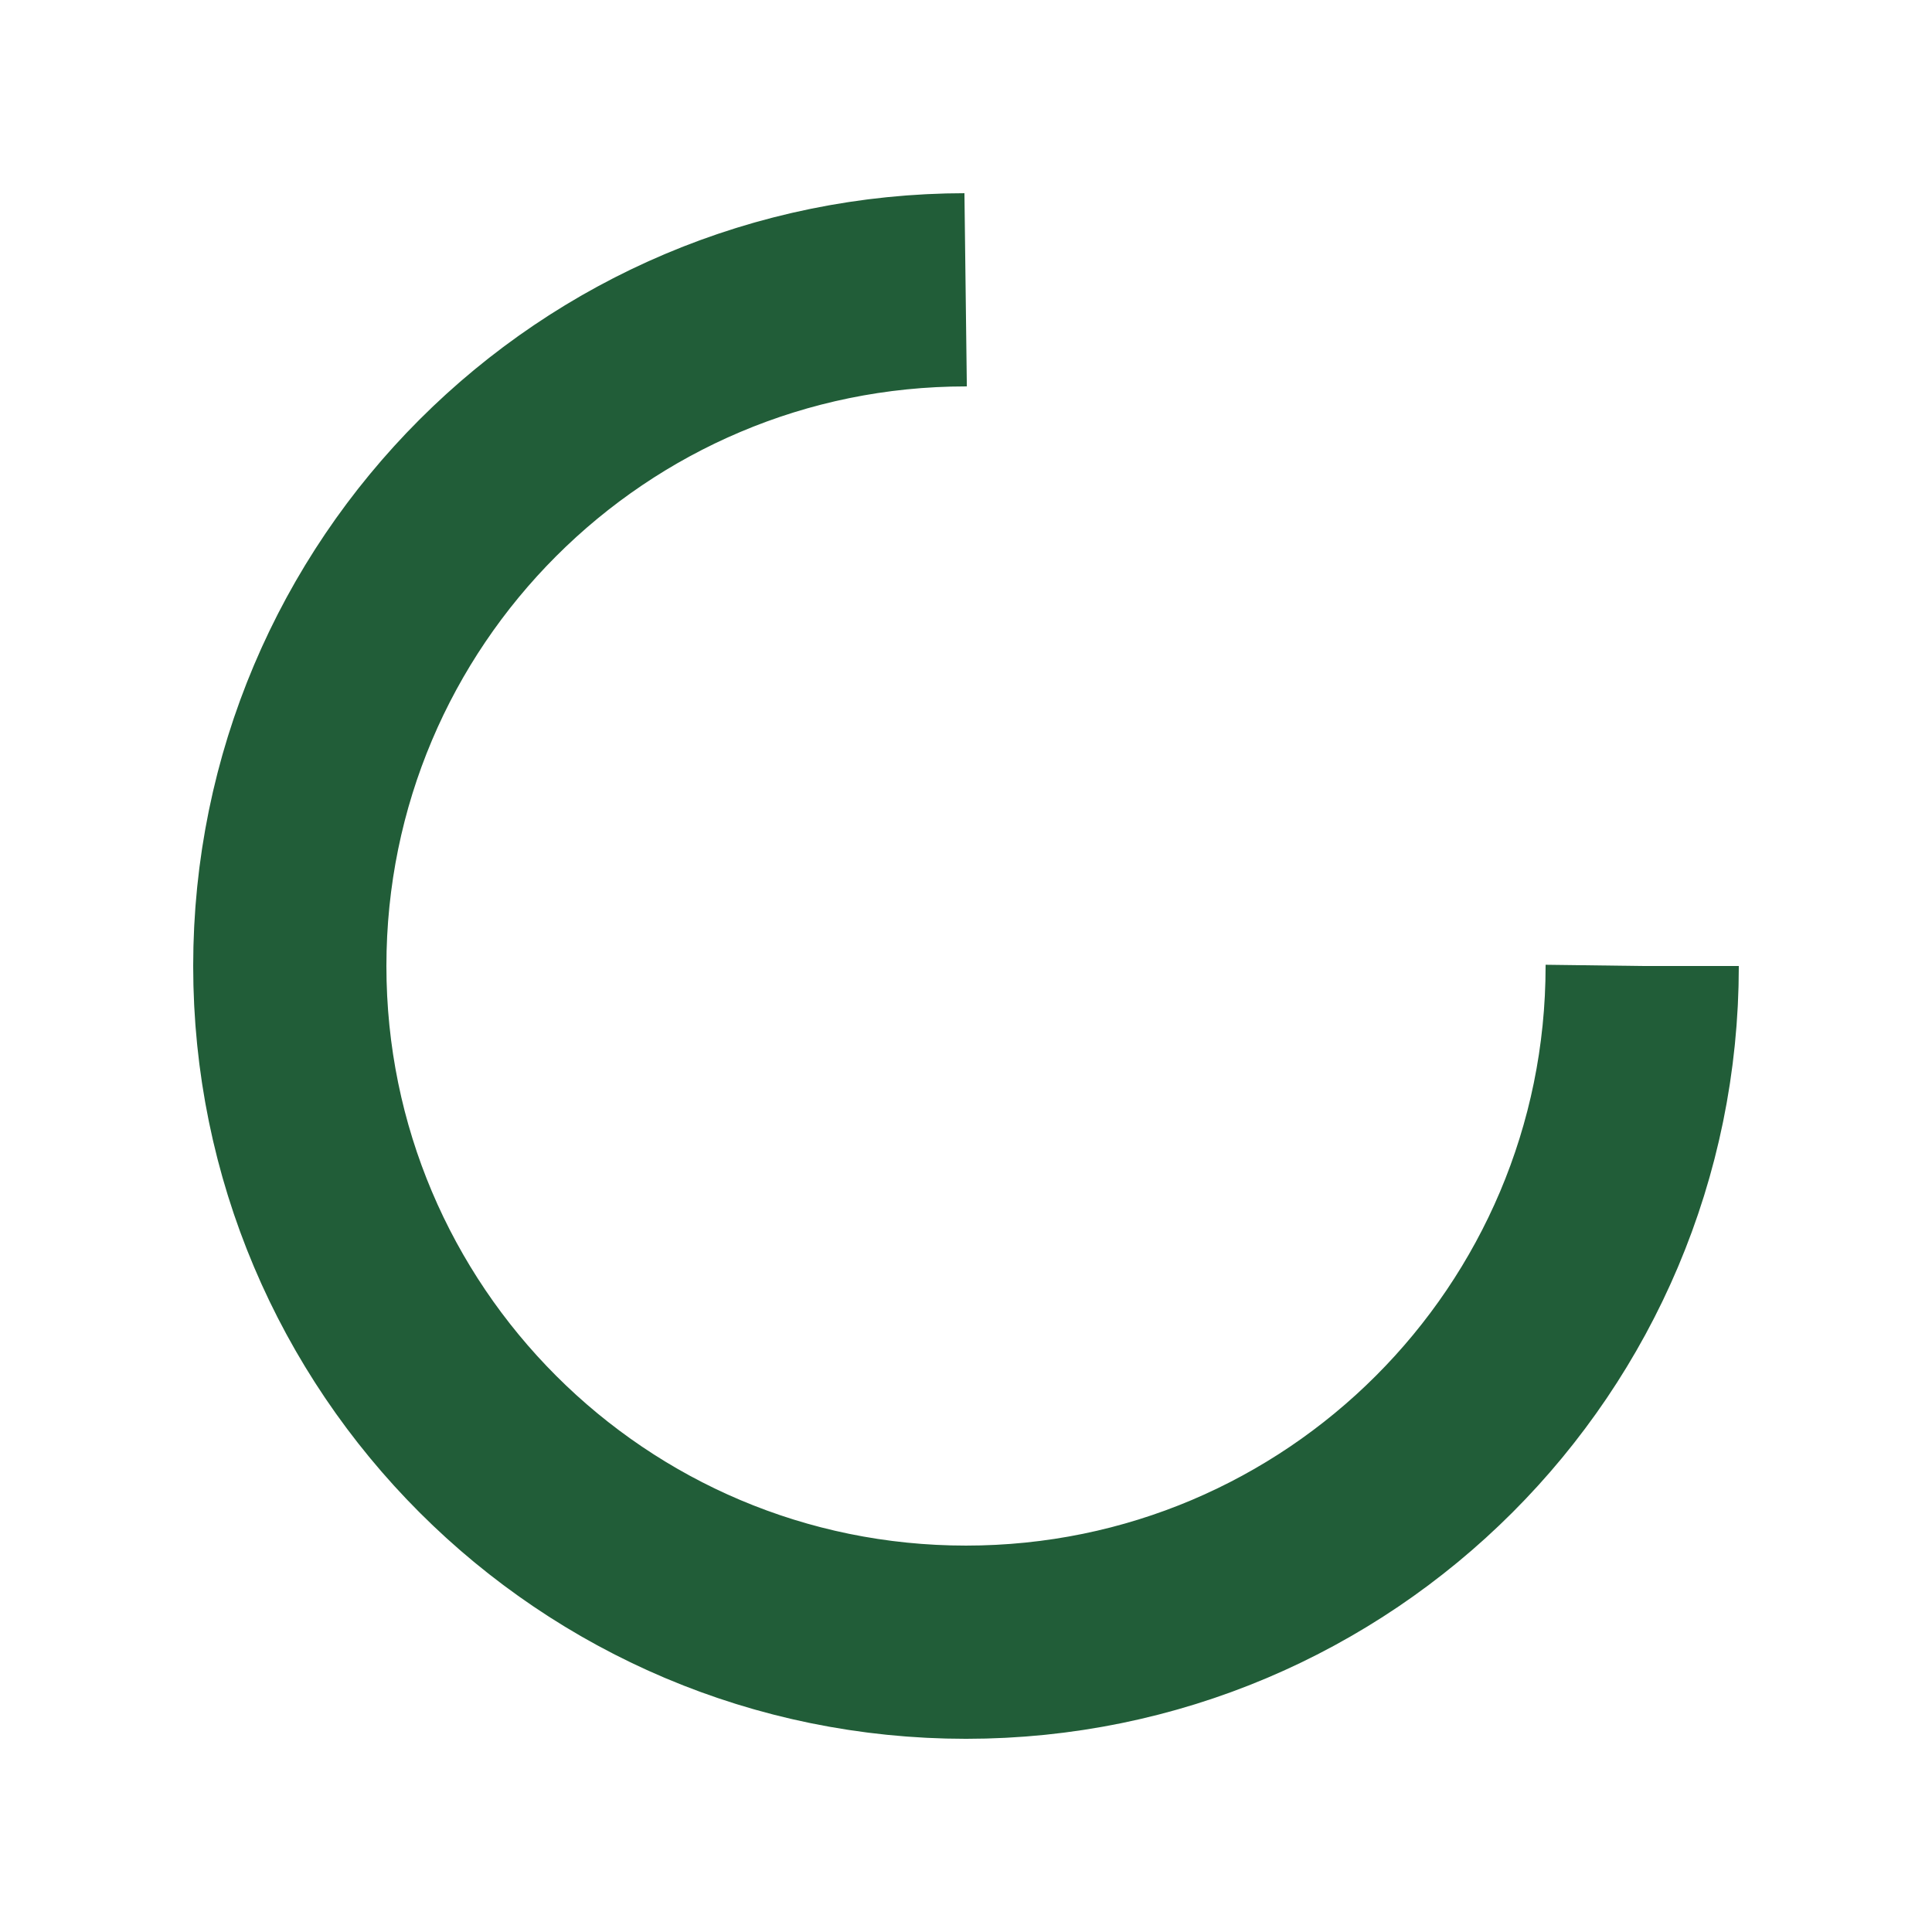
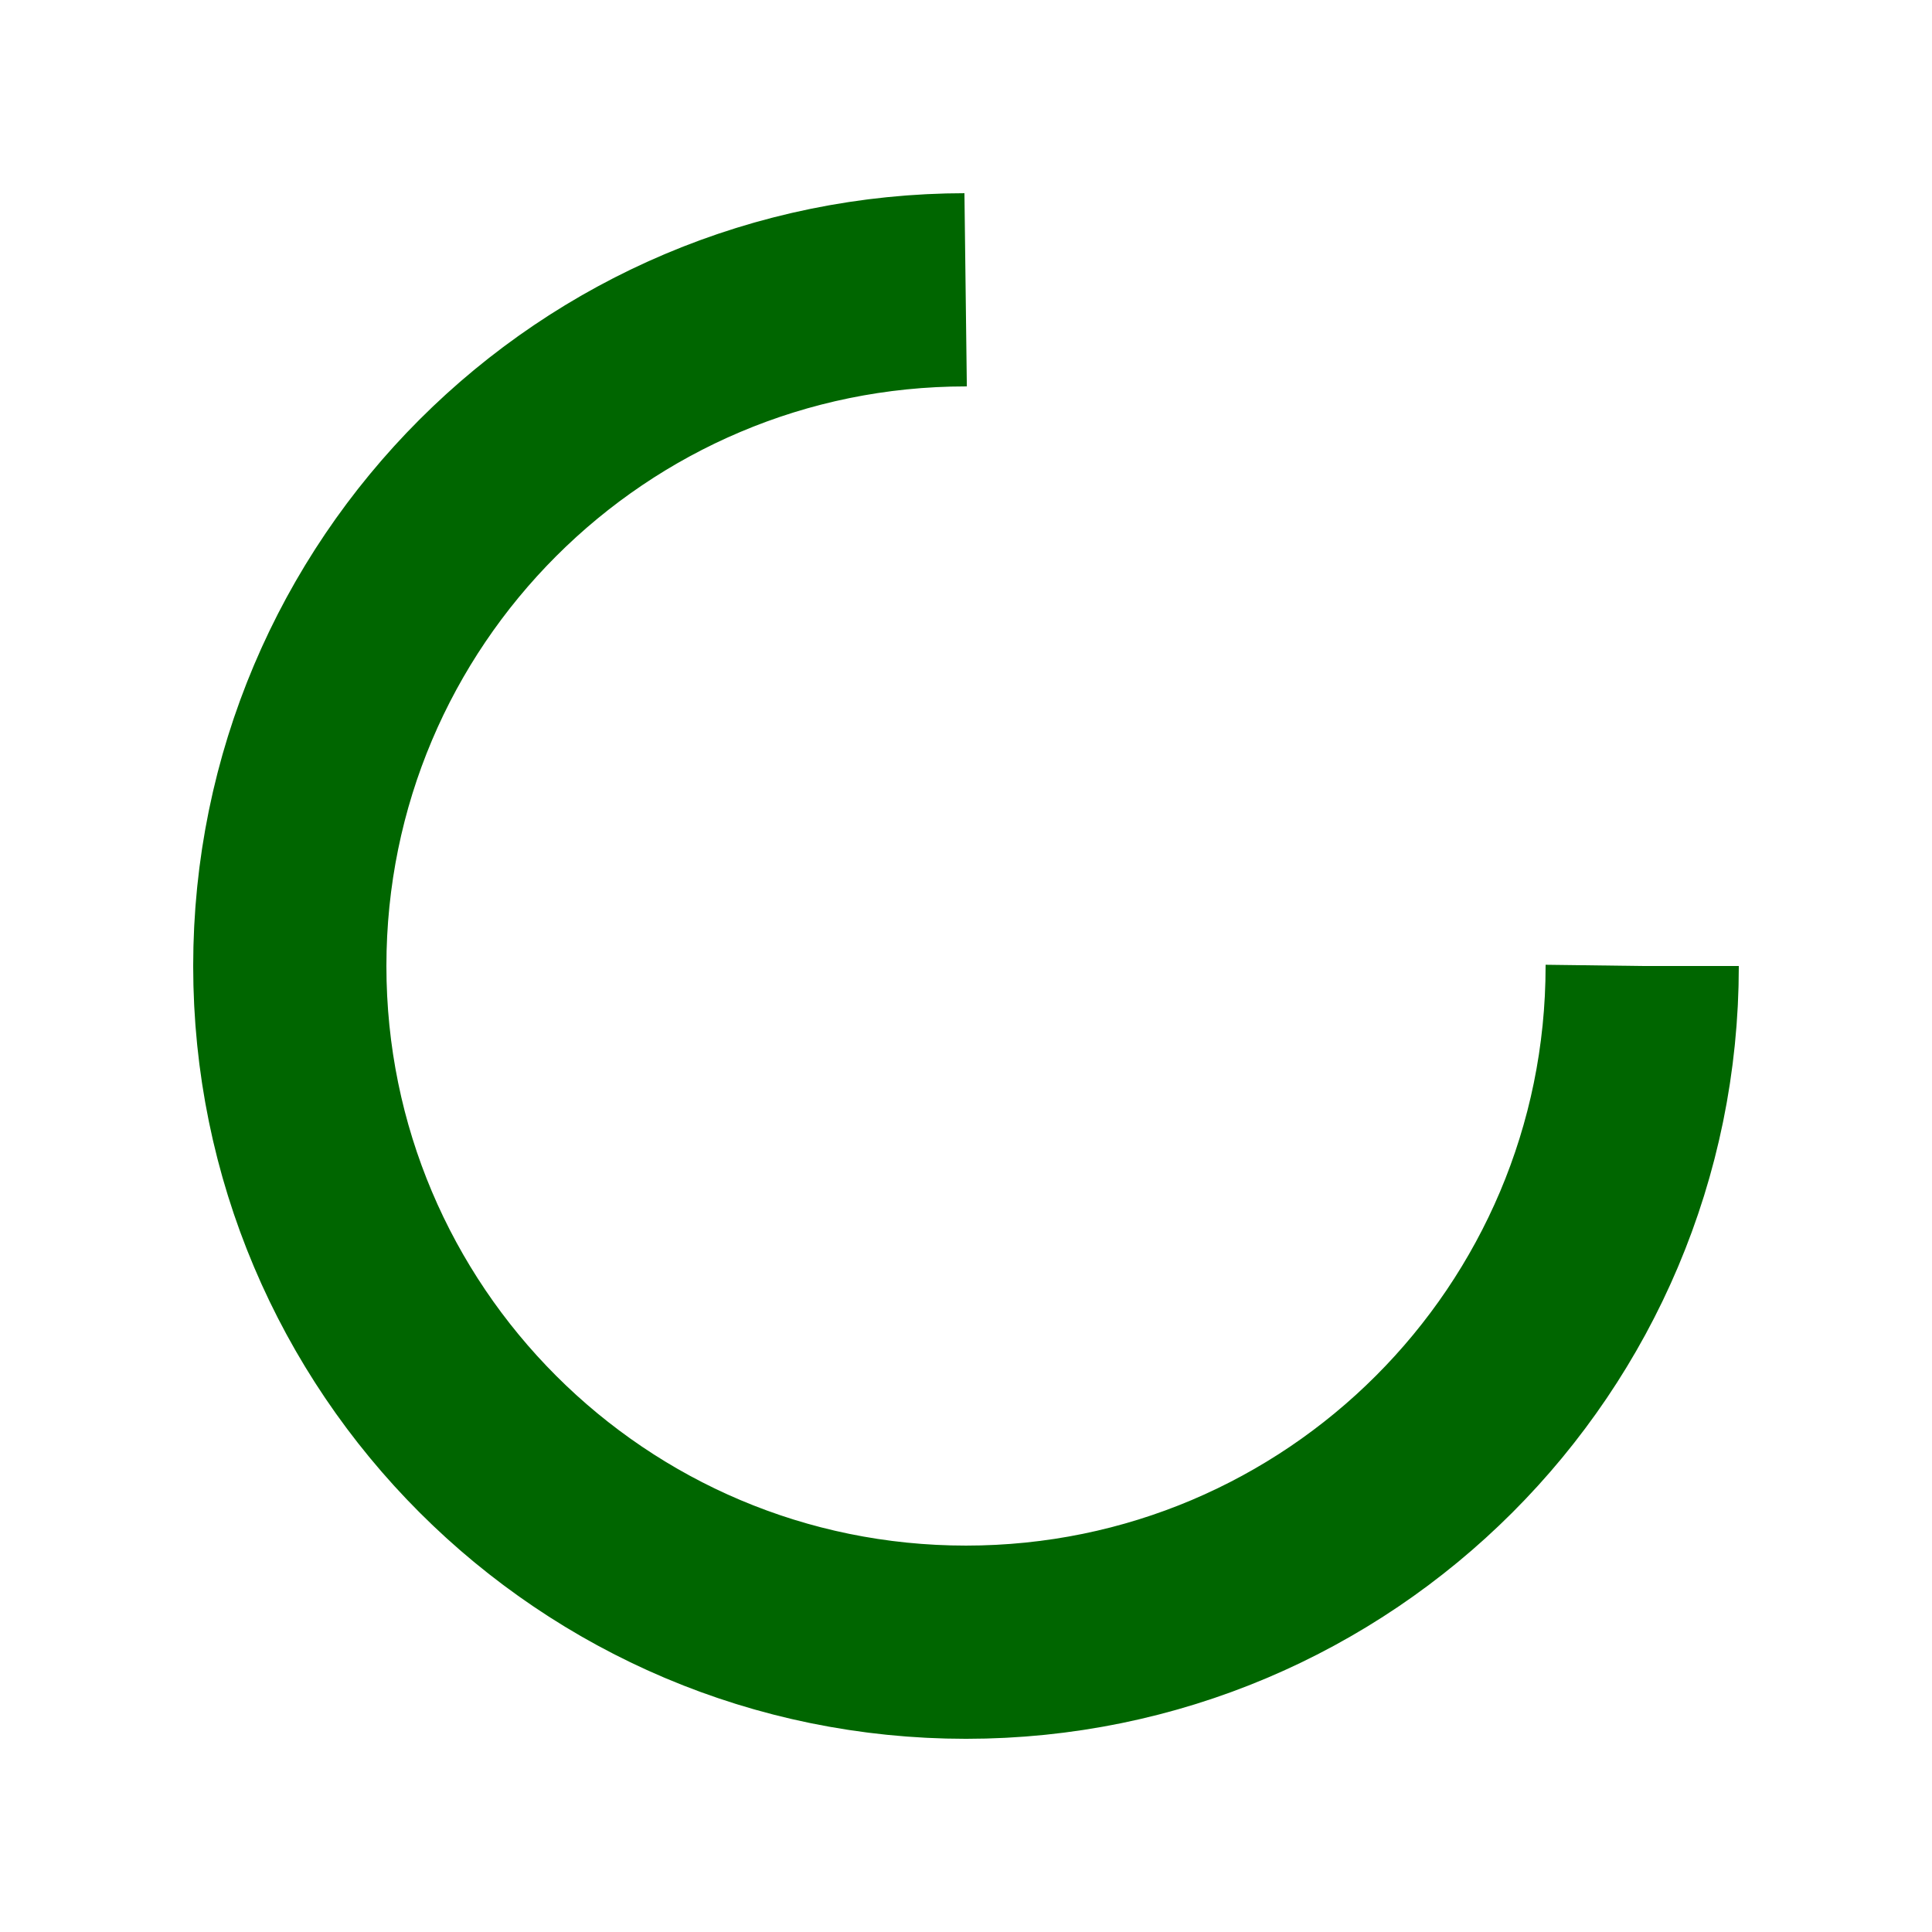
- <svg xmlns="http://www.w3.org/2000/svg" style="margin: auto; background: rgb(255, 255, 255); display: block; shape-rendering: auto;" width="164px" height="164px" viewBox="0 0 100 100" preserveAspectRatio="xMidYMid">
-   <circle cx="50" cy="50" fill="none" stroke="#215d38" stroke-width="10" r="35" stroke-dasharray="164.934 56.978">
+ <svg xmlns="http://www.w3.org/2000/svg" style="margin: auto; background: rgb(245, 245, 245); display: block; shape-rendering: auto;" width="197px" height="197px" viewBox="0 0 100 100" preserveAspectRatio="xMidYMid">
+   <circle cx="50" cy="50" fill="none" stroke="#006600" stroke-width="10" r="35" stroke-dasharray="164.934 56.978">
    <animateTransform attributeName="transform" type="rotate" repeatCount="indefinite" dur="1s" values="0 50 50;360 50 50" keyTimes="0;1" />
  </circle>
</svg>
